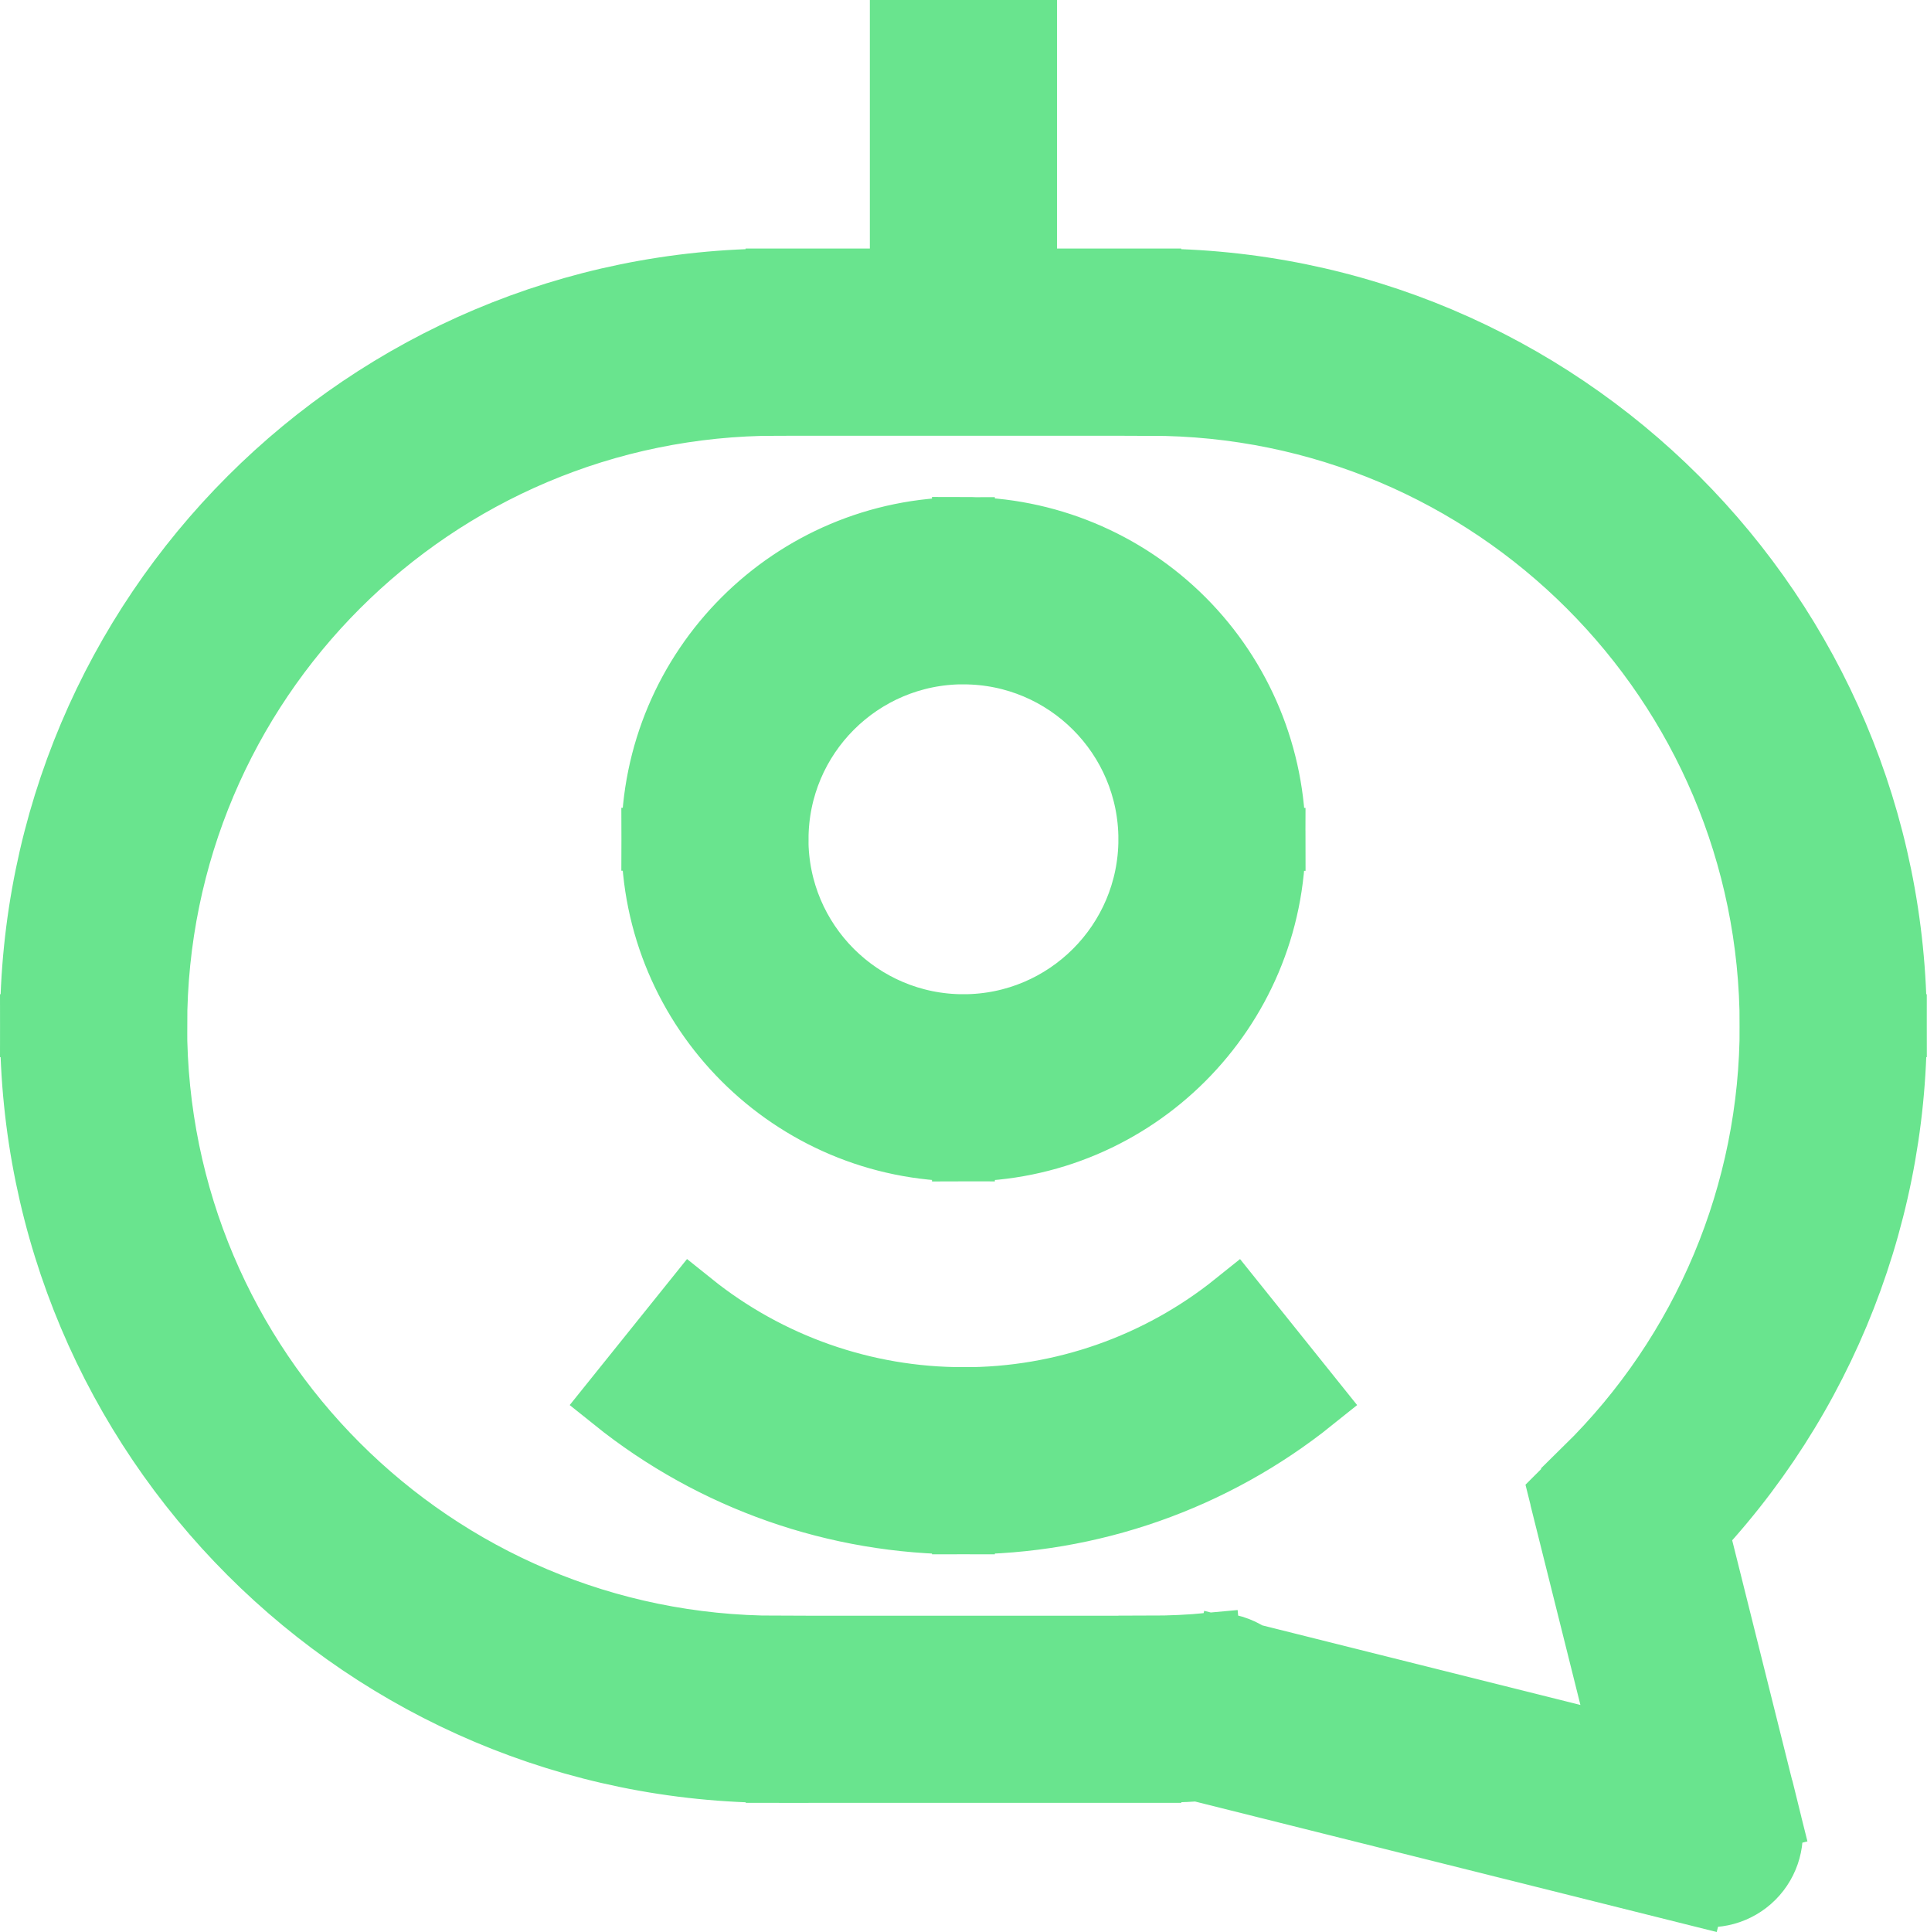
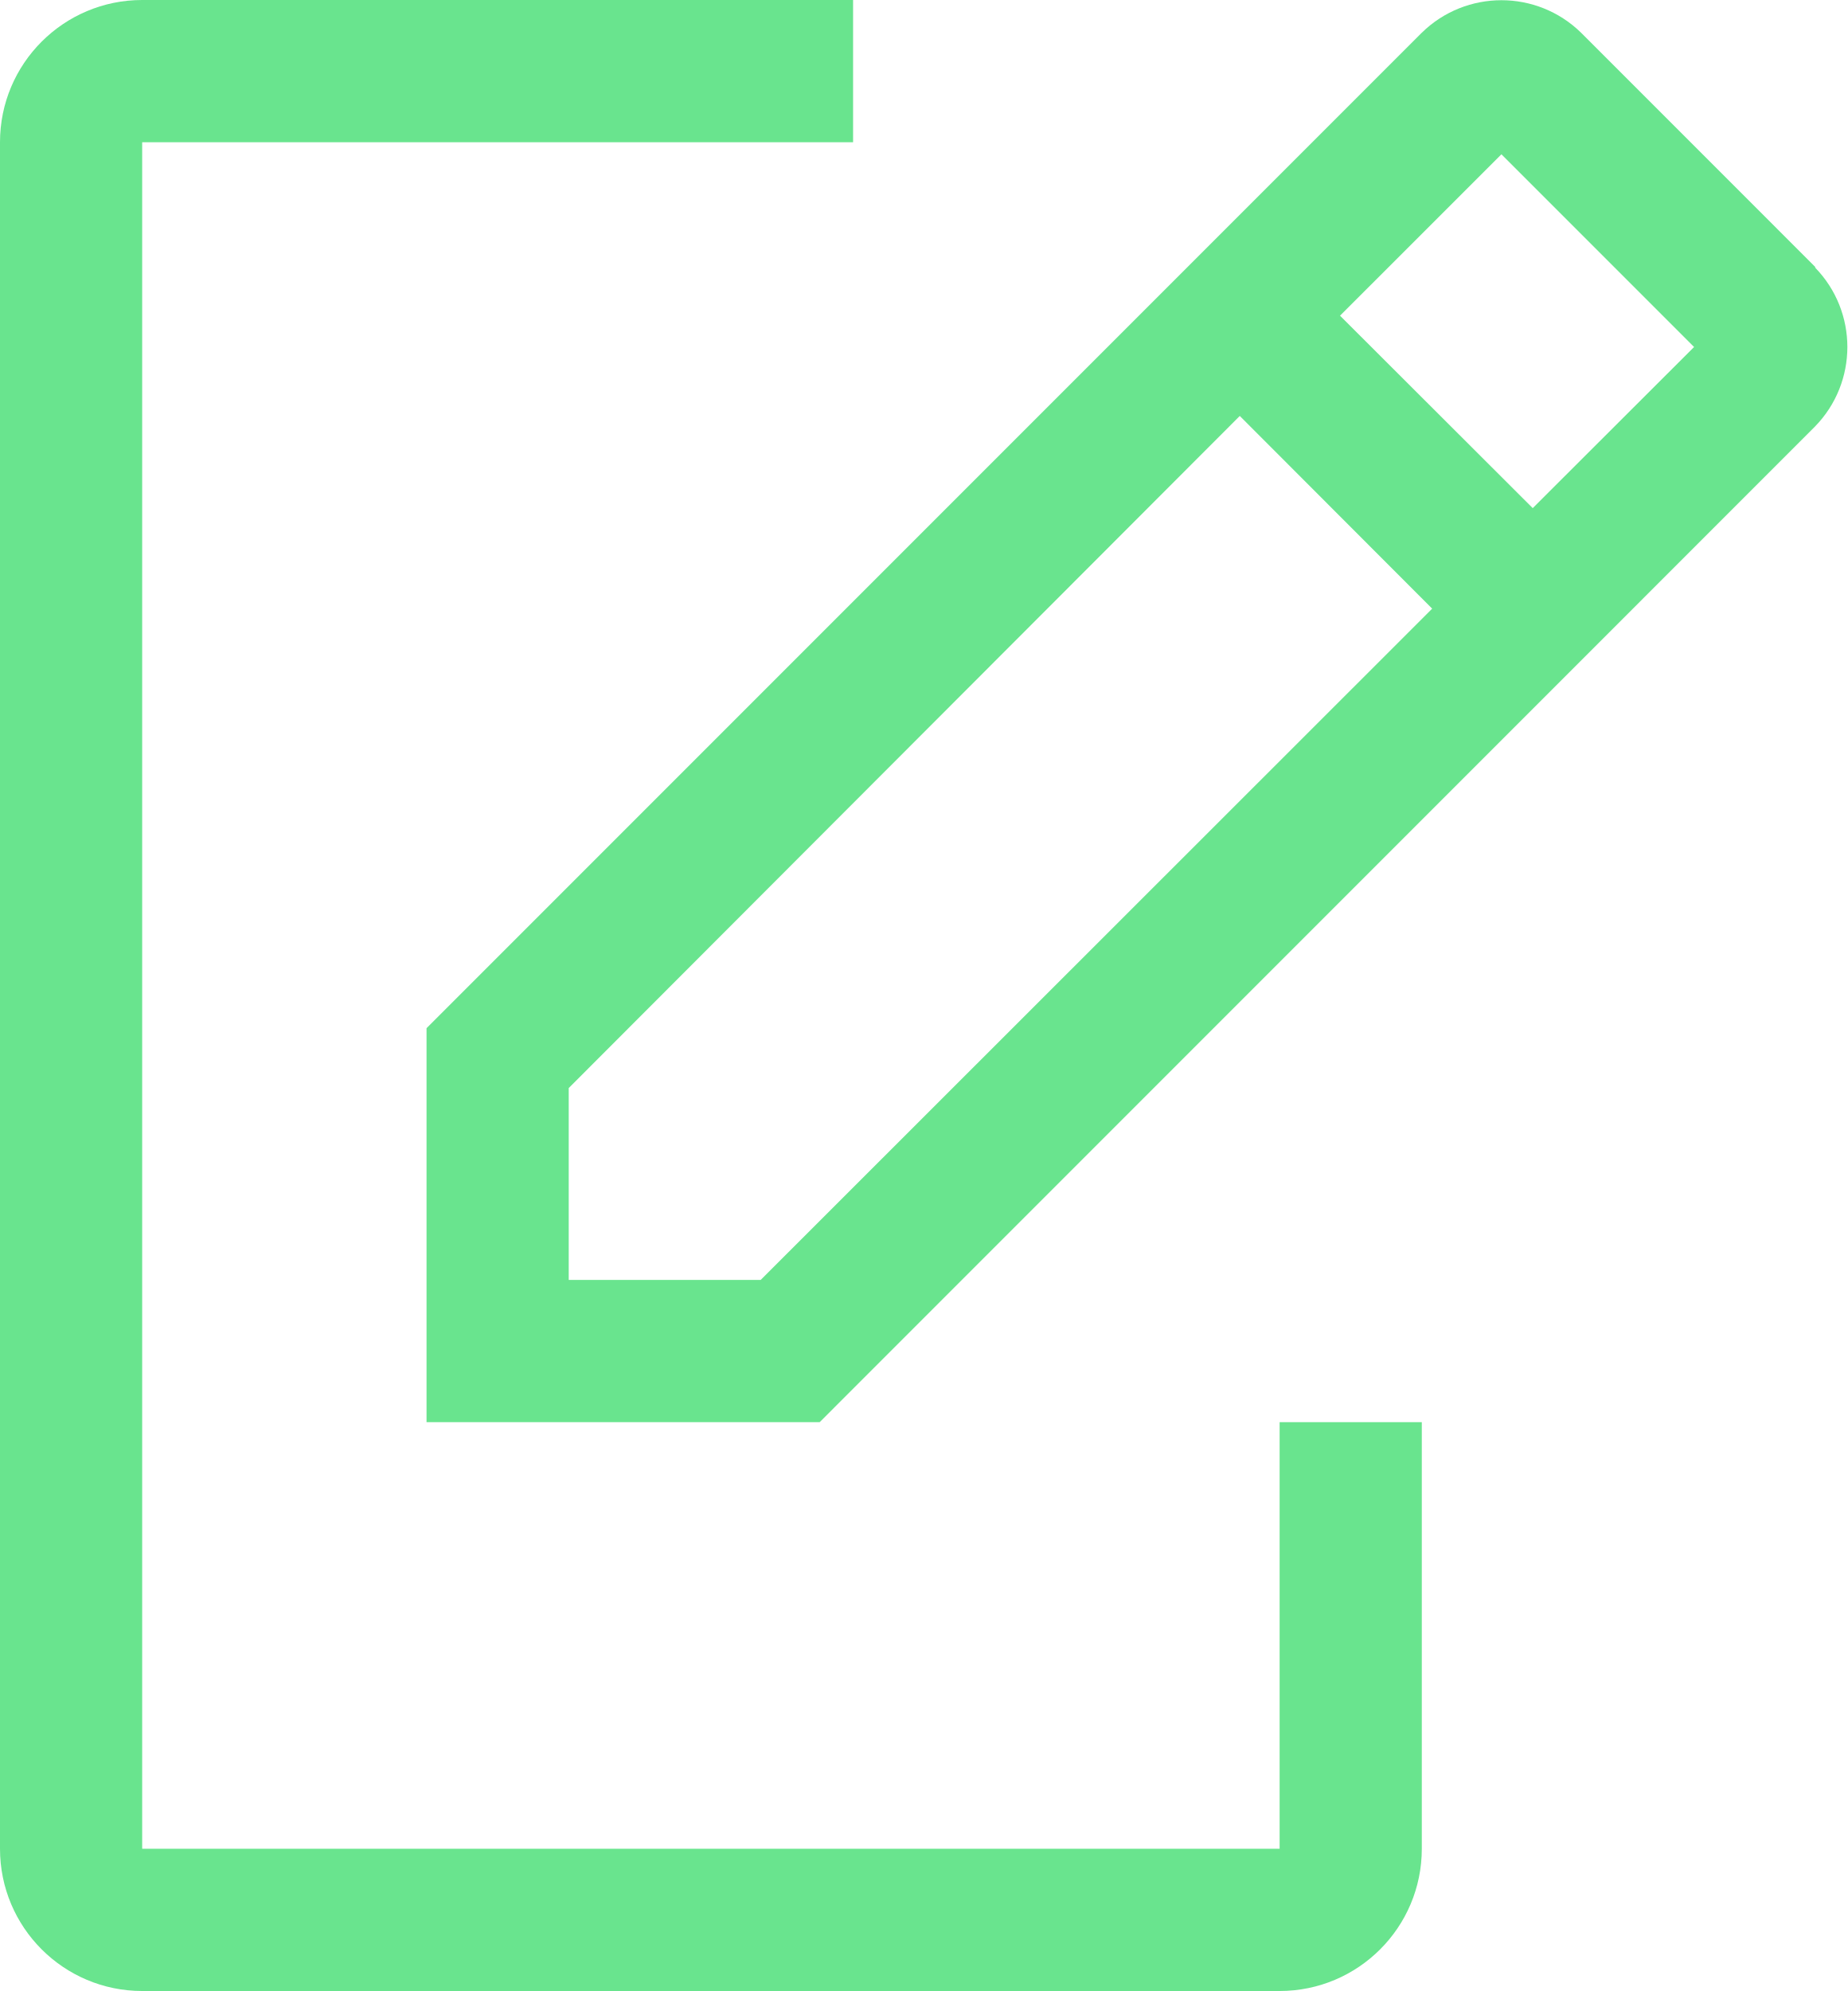
- <svg xmlns="http://www.w3.org/2000/svg" width="30.636" height="30.712" viewBox="0 0 30.636 30.712">
-   <path id="chatbot-svgrepo-com" d="M17.781,4.939v0Zm-5.927,0v0ZM25.4,23.555l-.692-.7-.4.4.137.548Zm1.273,5.093-.239.958a.988.988,0,0,0,1.2-1.2Zm-7.9-1.976-.7-.7-1.234,1.234,1.693.423Zm.049-.049.7.7a.988.988,0,0,0-.792-1.682ZM.988,15.805h0ZM13.83,0V4.939h1.976V0Zm3.951,3.951H11.854V5.927h5.927ZM29.636,15.805A11.854,11.854,0,0,0,17.781,3.951V5.927a9.879,9.879,0,0,1,9.879,9.879Zm-3.544,8.454a11.821,11.821,0,0,0,3.544-8.454H27.66a9.845,9.845,0,0,1-2.953,7.045Zm1.539,4.149-1.273-5.093-1.917.479,1.273,5.093Zm-9.1-.778,7.9,1.976.479-1.917-7.9-1.976Zm-.41-1.706-.049.049,1.4,1.4.049-.049Zm-.338,1.735q.571,0,1.13-.053l-.186-1.967q-.466.044-.944.044Zm-5.927,0h5.927V25.684H11.854ZM0,15.805A11.854,11.854,0,0,0,11.854,27.66V25.684a9.879,9.879,0,0,1-9.879-9.879ZM11.854,3.951A11.854,11.854,0,0,0,0,15.805H1.976a9.879,9.879,0,0,1,9.878-9.879Zm2.964,11.854a2.964,2.964,0,0,1-2.964-2.964H9.879a4.939,4.939,0,0,0,4.939,4.939Zm2.964-2.964a2.964,2.964,0,0,1-2.964,2.964v1.976a4.939,4.939,0,0,0,4.939-4.939ZM14.818,9.879a2.964,2.964,0,0,1,2.964,2.964h1.976A4.939,4.939,0,0,0,14.818,7.9Zm0-1.976a4.939,4.939,0,0,0-4.939,4.939h1.976a2.964,2.964,0,0,1,2.964-2.964Zm0,15.806a8.857,8.857,0,0,0,5.557-1.95l-1.236-1.541a6.882,6.882,0,0,1-4.321,1.516Zm-5.557-1.95a8.857,8.857,0,0,0,5.557,1.95V21.733A6.882,6.882,0,0,1,10.5,20.217Z" transform="translate(0.5 0.5)" fill="#69e48e" stroke="#69e48e" stroke-width="1" />
+ <svg xmlns="http://www.w3.org/2000/svg" width="29.209" height="31.472" viewBox="0 0 29.209 31.472">
+   <g id="request-quote" transform="translate(-6 -3)">
+     <path id="Path_286" data-name="Path 286" d="M26.232,25.48v6.744H8.248V5.248h11.24V3H8.248A2.248,2.248,0,0,0,6,5.248V32.224a2.248,2.248,0,0,0,2.248,2.248H26.232a2.248,2.248,0,0,0,2.248-2.248V25.48Z" transform="translate(0)" fill="#69e48e" />
+     <path id="Path_287" data-name="Path 287" d="M36.963,7.227,33.254,3.518a1.8,1.8,0,0,0-2.518,0L15,19.254v6.227h6.216L36.951,9.745a1.8,1.8,0,0,0,0-2.518ZM20.283,23.233H17.248V20.2L27.858,9.576,30.9,12.622Zm12.207-12.2L29.443,7.991,31.995,5.44l3.046,3.046Z" transform="translate(-2.256 -0.001)" fill="#69e48e" />
+   </g>
</svg>
